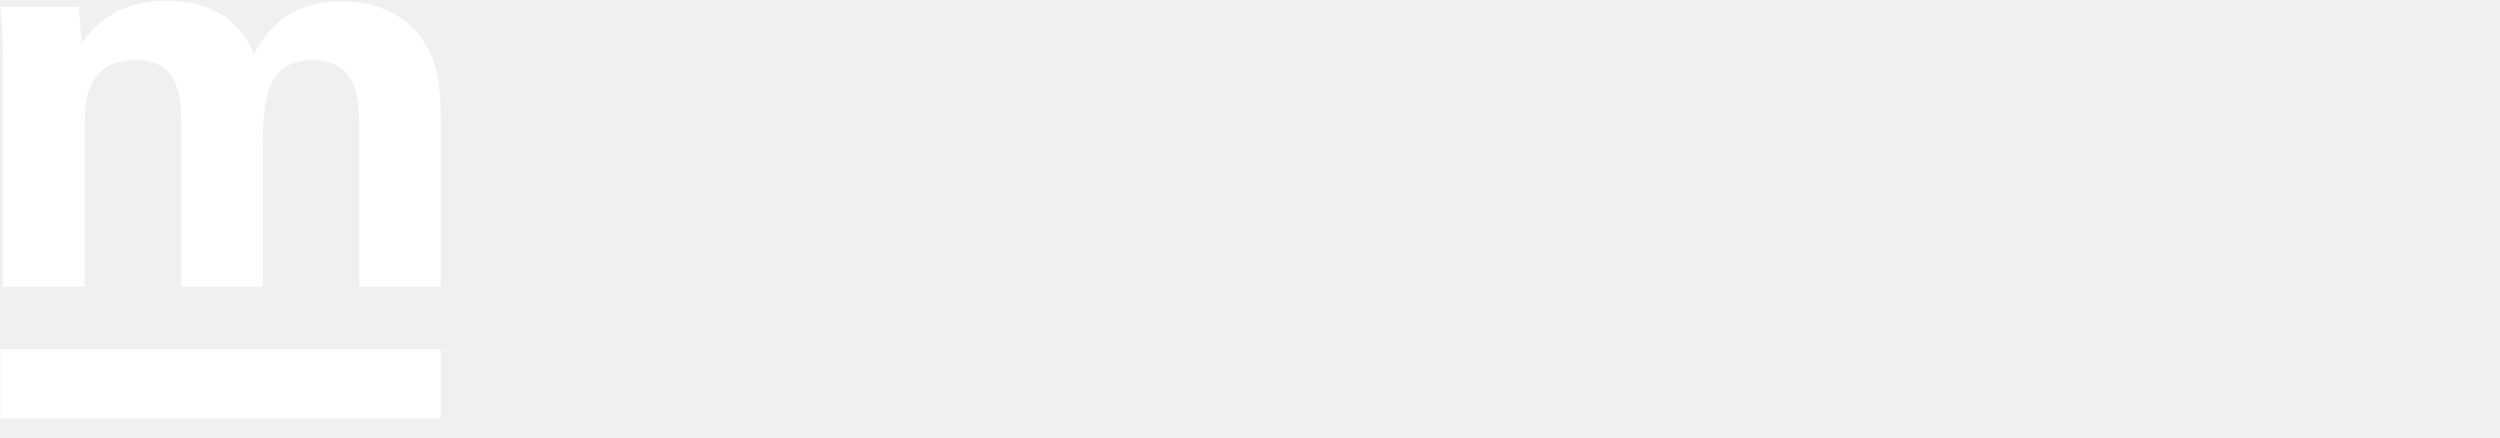
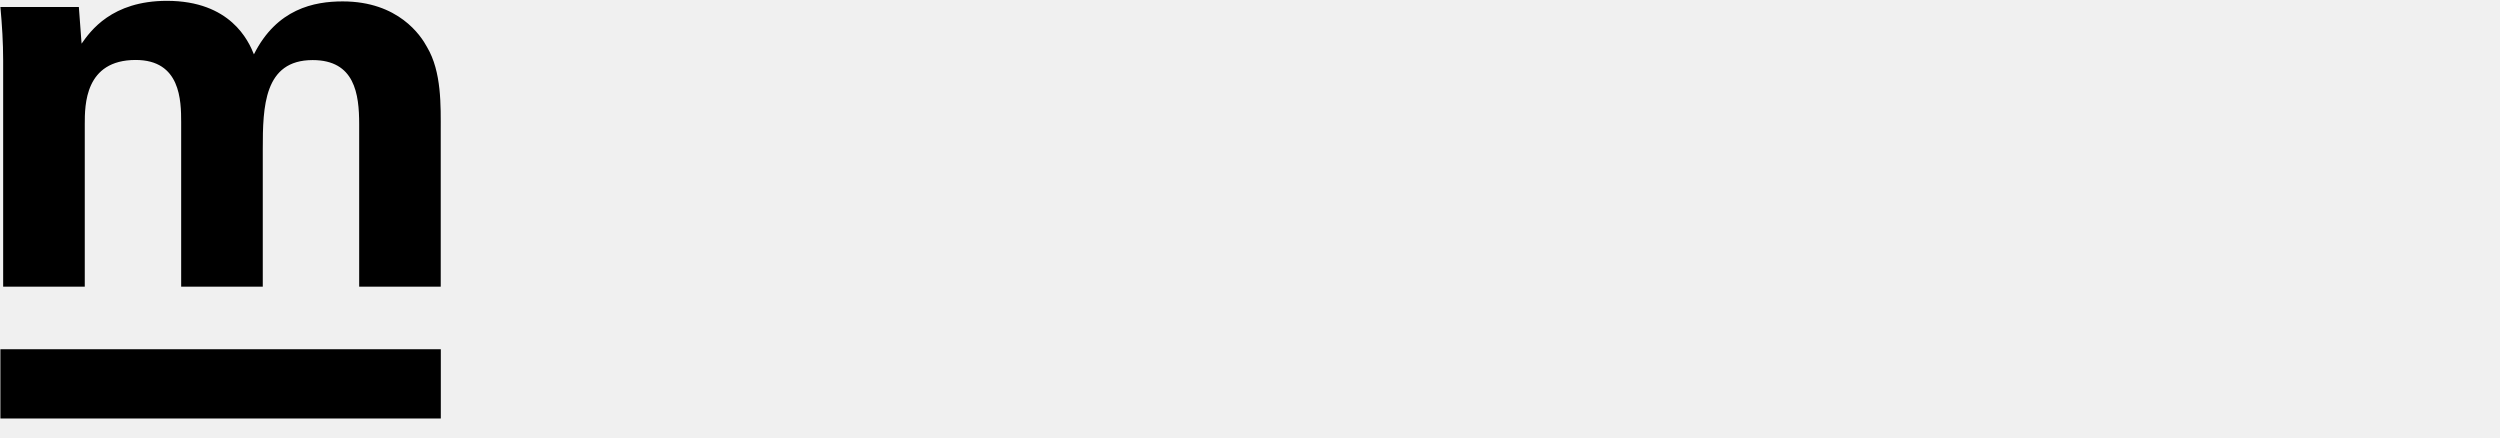
- <svg xmlns="http://www.w3.org/2000/svg" viewBox="0 0 343 60" fill="white">
+ <svg xmlns="http://www.w3.org/2000/svg" viewBox="0 0 343 60" fill="currentColor">
  <path d="M0.056 47.916H60.479V57.417H0.056V47.916Z" />
  <path d="M0.433 8.304C0.433 5.834 0.282 3.438 0.056 0.964H10.819L11.193 5.989C12.39 4.287 15.311 0.115 22.902 0.115C31.621 0.115 34.099 5.605 34.837 7.455C37.978 1.197 43.104 0.193 47.014 0.193C54.678 0.193 57.759 4.907 58.585 6.451C60.614 9.851 60.469 14.562 60.469 17.963V39.333H49.279V17.052C49.279 12.88 48.679 8.243 42.893 8.243C36.203 8.243 36.053 14.656 36.053 20.452V39.333H24.856V16.803C24.856 13.791 24.78 8.227 18.618 8.227C11.63 8.227 11.63 14.411 11.63 17.052V39.333H0.433V8.304Z" />
  <g id="stable" opacity="0">
    <path d="M132.098 10.829H115.942V1.552H159.979V10.829H143.823V57.417H132.098V10.829Z" />
    <path d="M80.768 39.572C80.768 42.201 80.617 50.157 90.615 50.157C96.928 50.157 100.91 47.067 100.91 42.356C100.91 37.409 97.527 36.543 90.615 34.861C77.687 31.538 70.623 27.599 70.623 17.94C70.623 8.743 77.012 0.632 92.116 0.632C97.769 0.632 104.44 1.946 108.501 7.2C111.583 11.217 111.583 15.699 111.583 17.553H100.382C100.235 15.615 99.632 9.053 91.588 9.053C86.177 9.053 82.646 12.066 82.646 16.626C82.646 21.793 86.629 22.729 94.443 24.738C103.84 27.062 113.084 29.685 113.084 40.577C113.084 50.623 104.968 58.734 89.936 58.734C69.122 58.734 68.971 44.981 68.893 39.572H80.768Z" />
    <path d="M187.486 1.552L206.35 57.417H194.625L190.718 45.362H169.226L165.168 57.417H154.04L173.66 1.552H187.486ZM187.8 36.321L180.272 12.531L172.231 36.327L187.8 36.321Z" />
    <path d="M213.04 1.636H233.329C236.47 1.636 242.572 1.636 246.706 4.265C251.665 7.51 252.793 12.915 252.793 16.161C252.793 18.247 252.419 21.88 249.652 24.508C249.278 24.97 246.646 27.444 243.49 28.293V28.448C251.756 29.991 254.988 36.175 254.988 42.046C254.988 48.614 251.219 53.025 247.023 55.182C242.799 57.417 235.433 57.417 233.329 57.417H213.04V1.636ZM224.161 24.353H232.277C235.584 24.353 241.596 24.353 241.596 17.165C241.596 10.213 235.886 10.213 232.051 10.213H224.161V24.353ZM224.161 48.459H232.051C237.39 48.459 243.398 48.459 243.398 40.964C243.398 33.007 236.41 33.007 230.835 33.007H224.161V48.459Z" />
    <path d="M263.239 1.636H275.114V47.916H298.409V57.417H263.233L263.239 1.636Z" />
    <path d="M305.401 1.552H341.774V10.678H317.047V23.966H340.191V33.082H317.047V48.149H342.597V57.417H305.401V1.552Z" />
  </g>
</svg>
